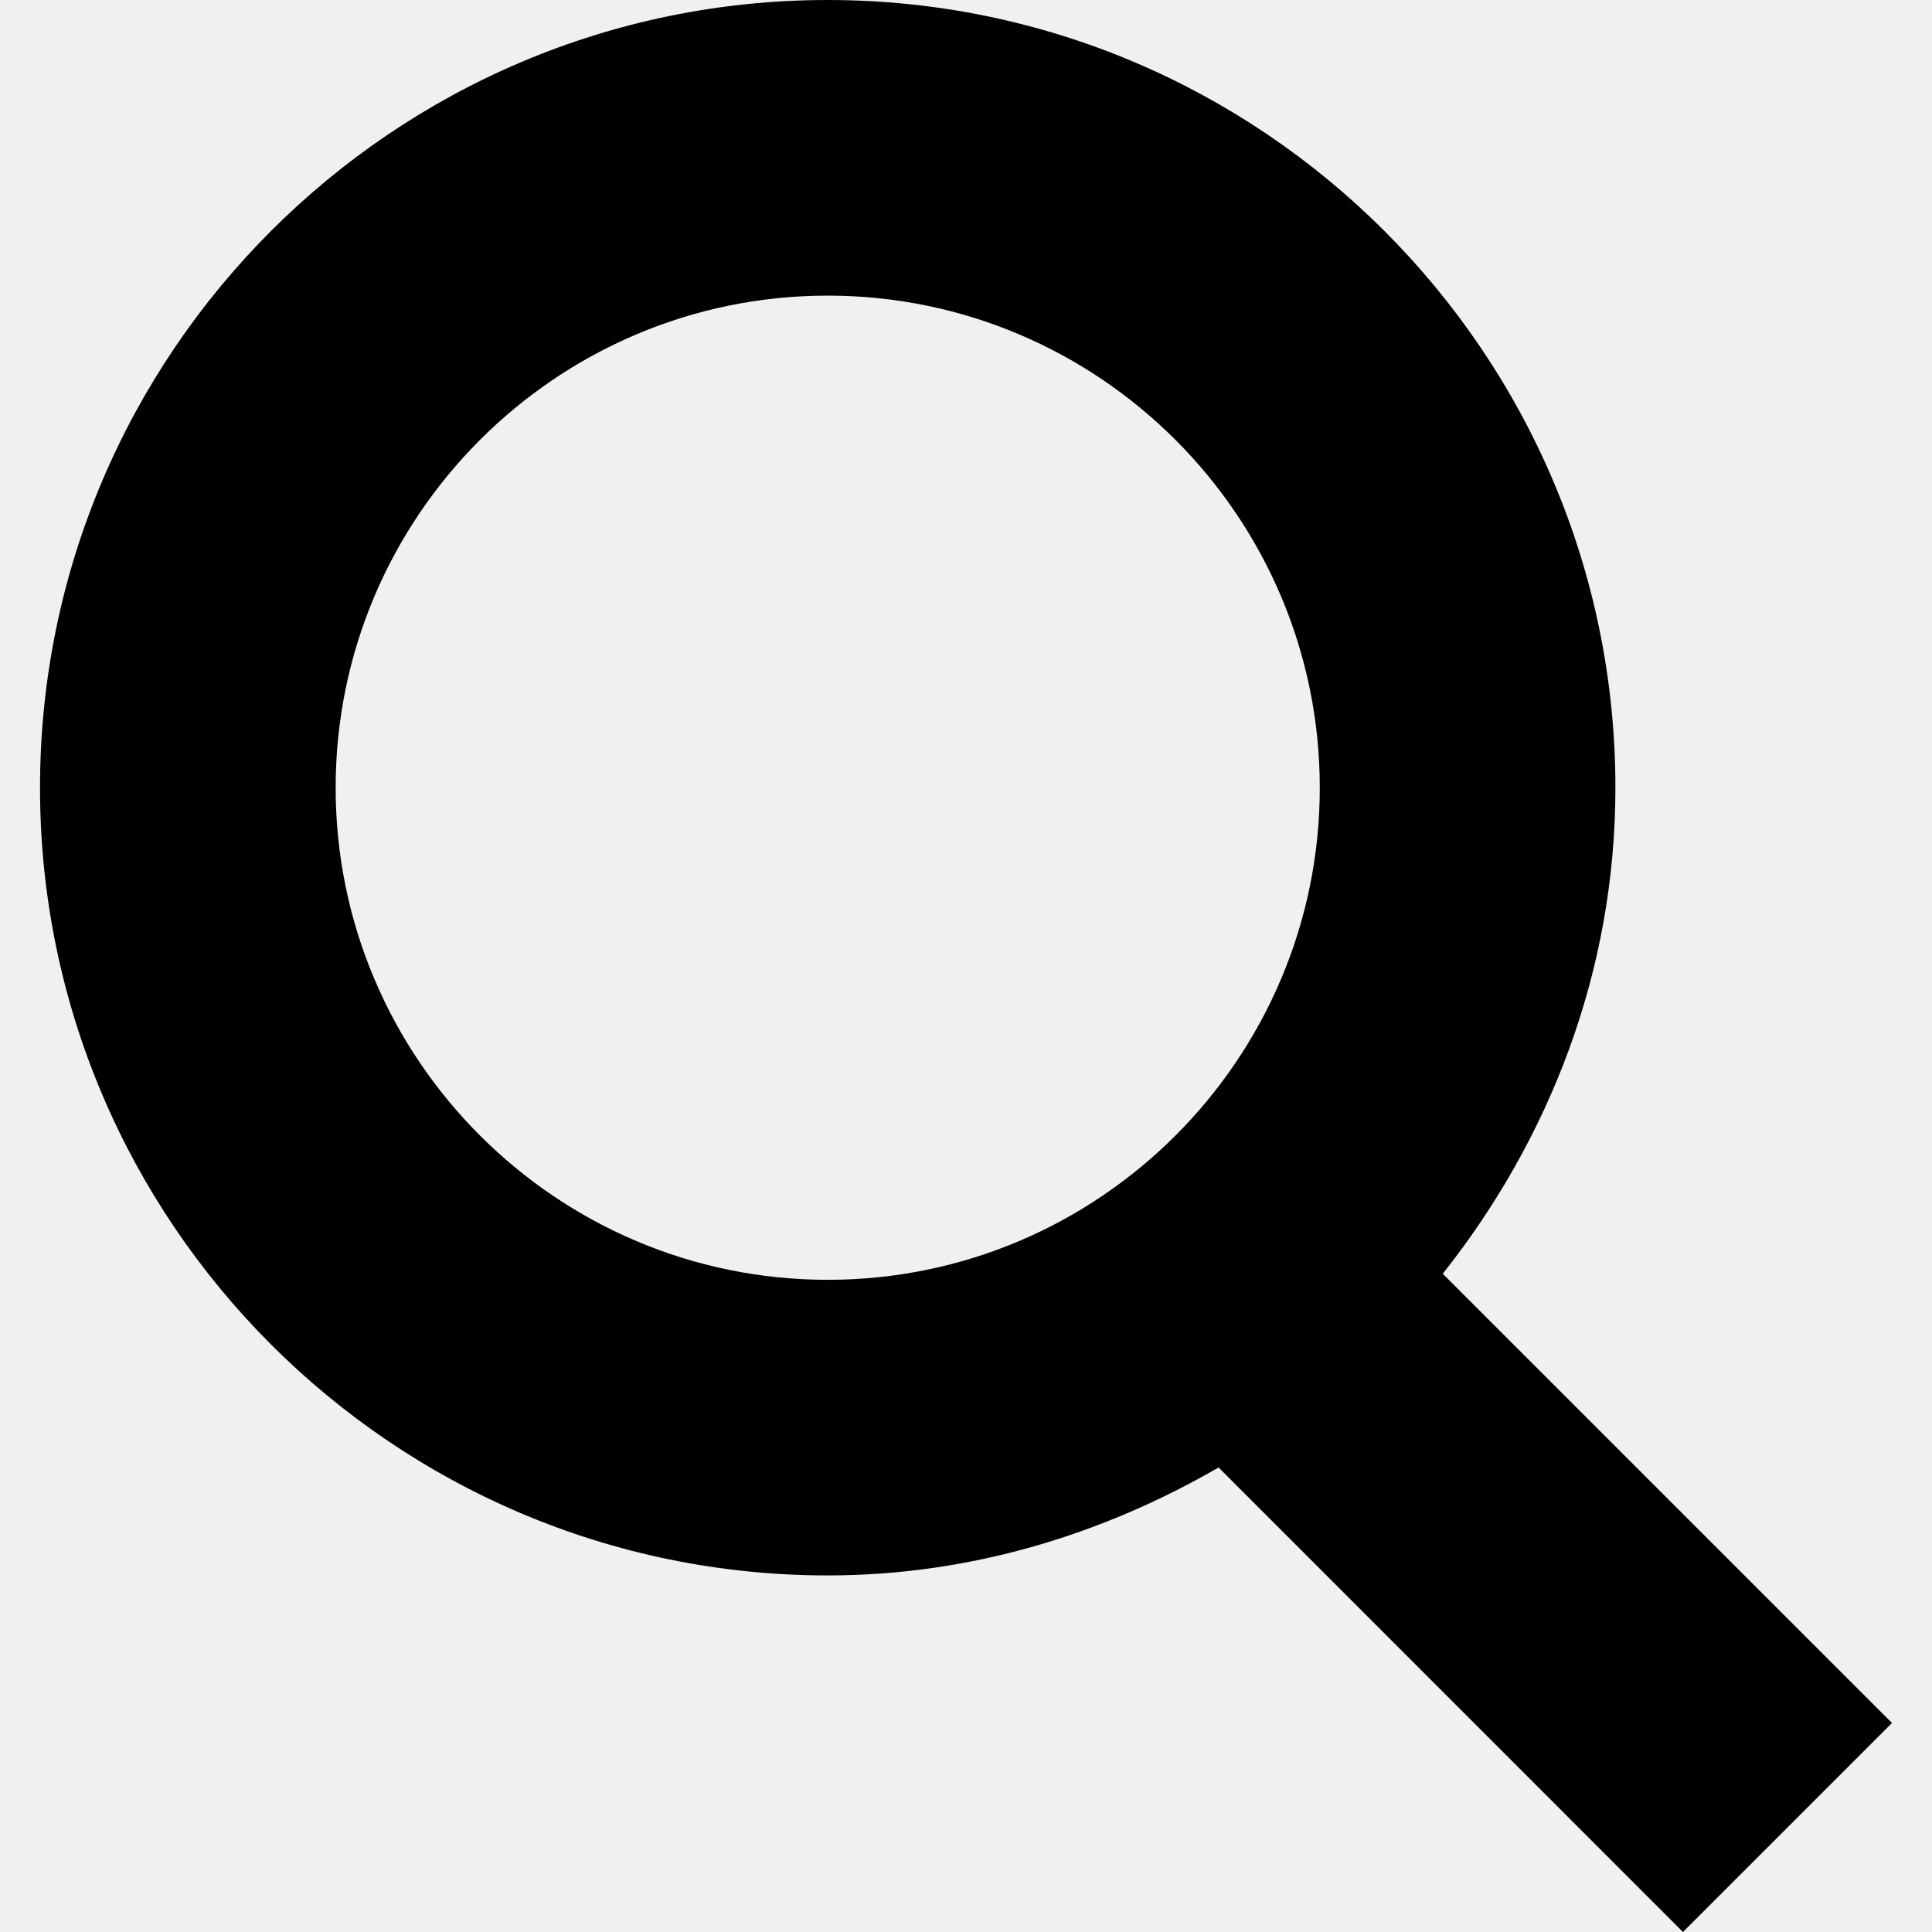
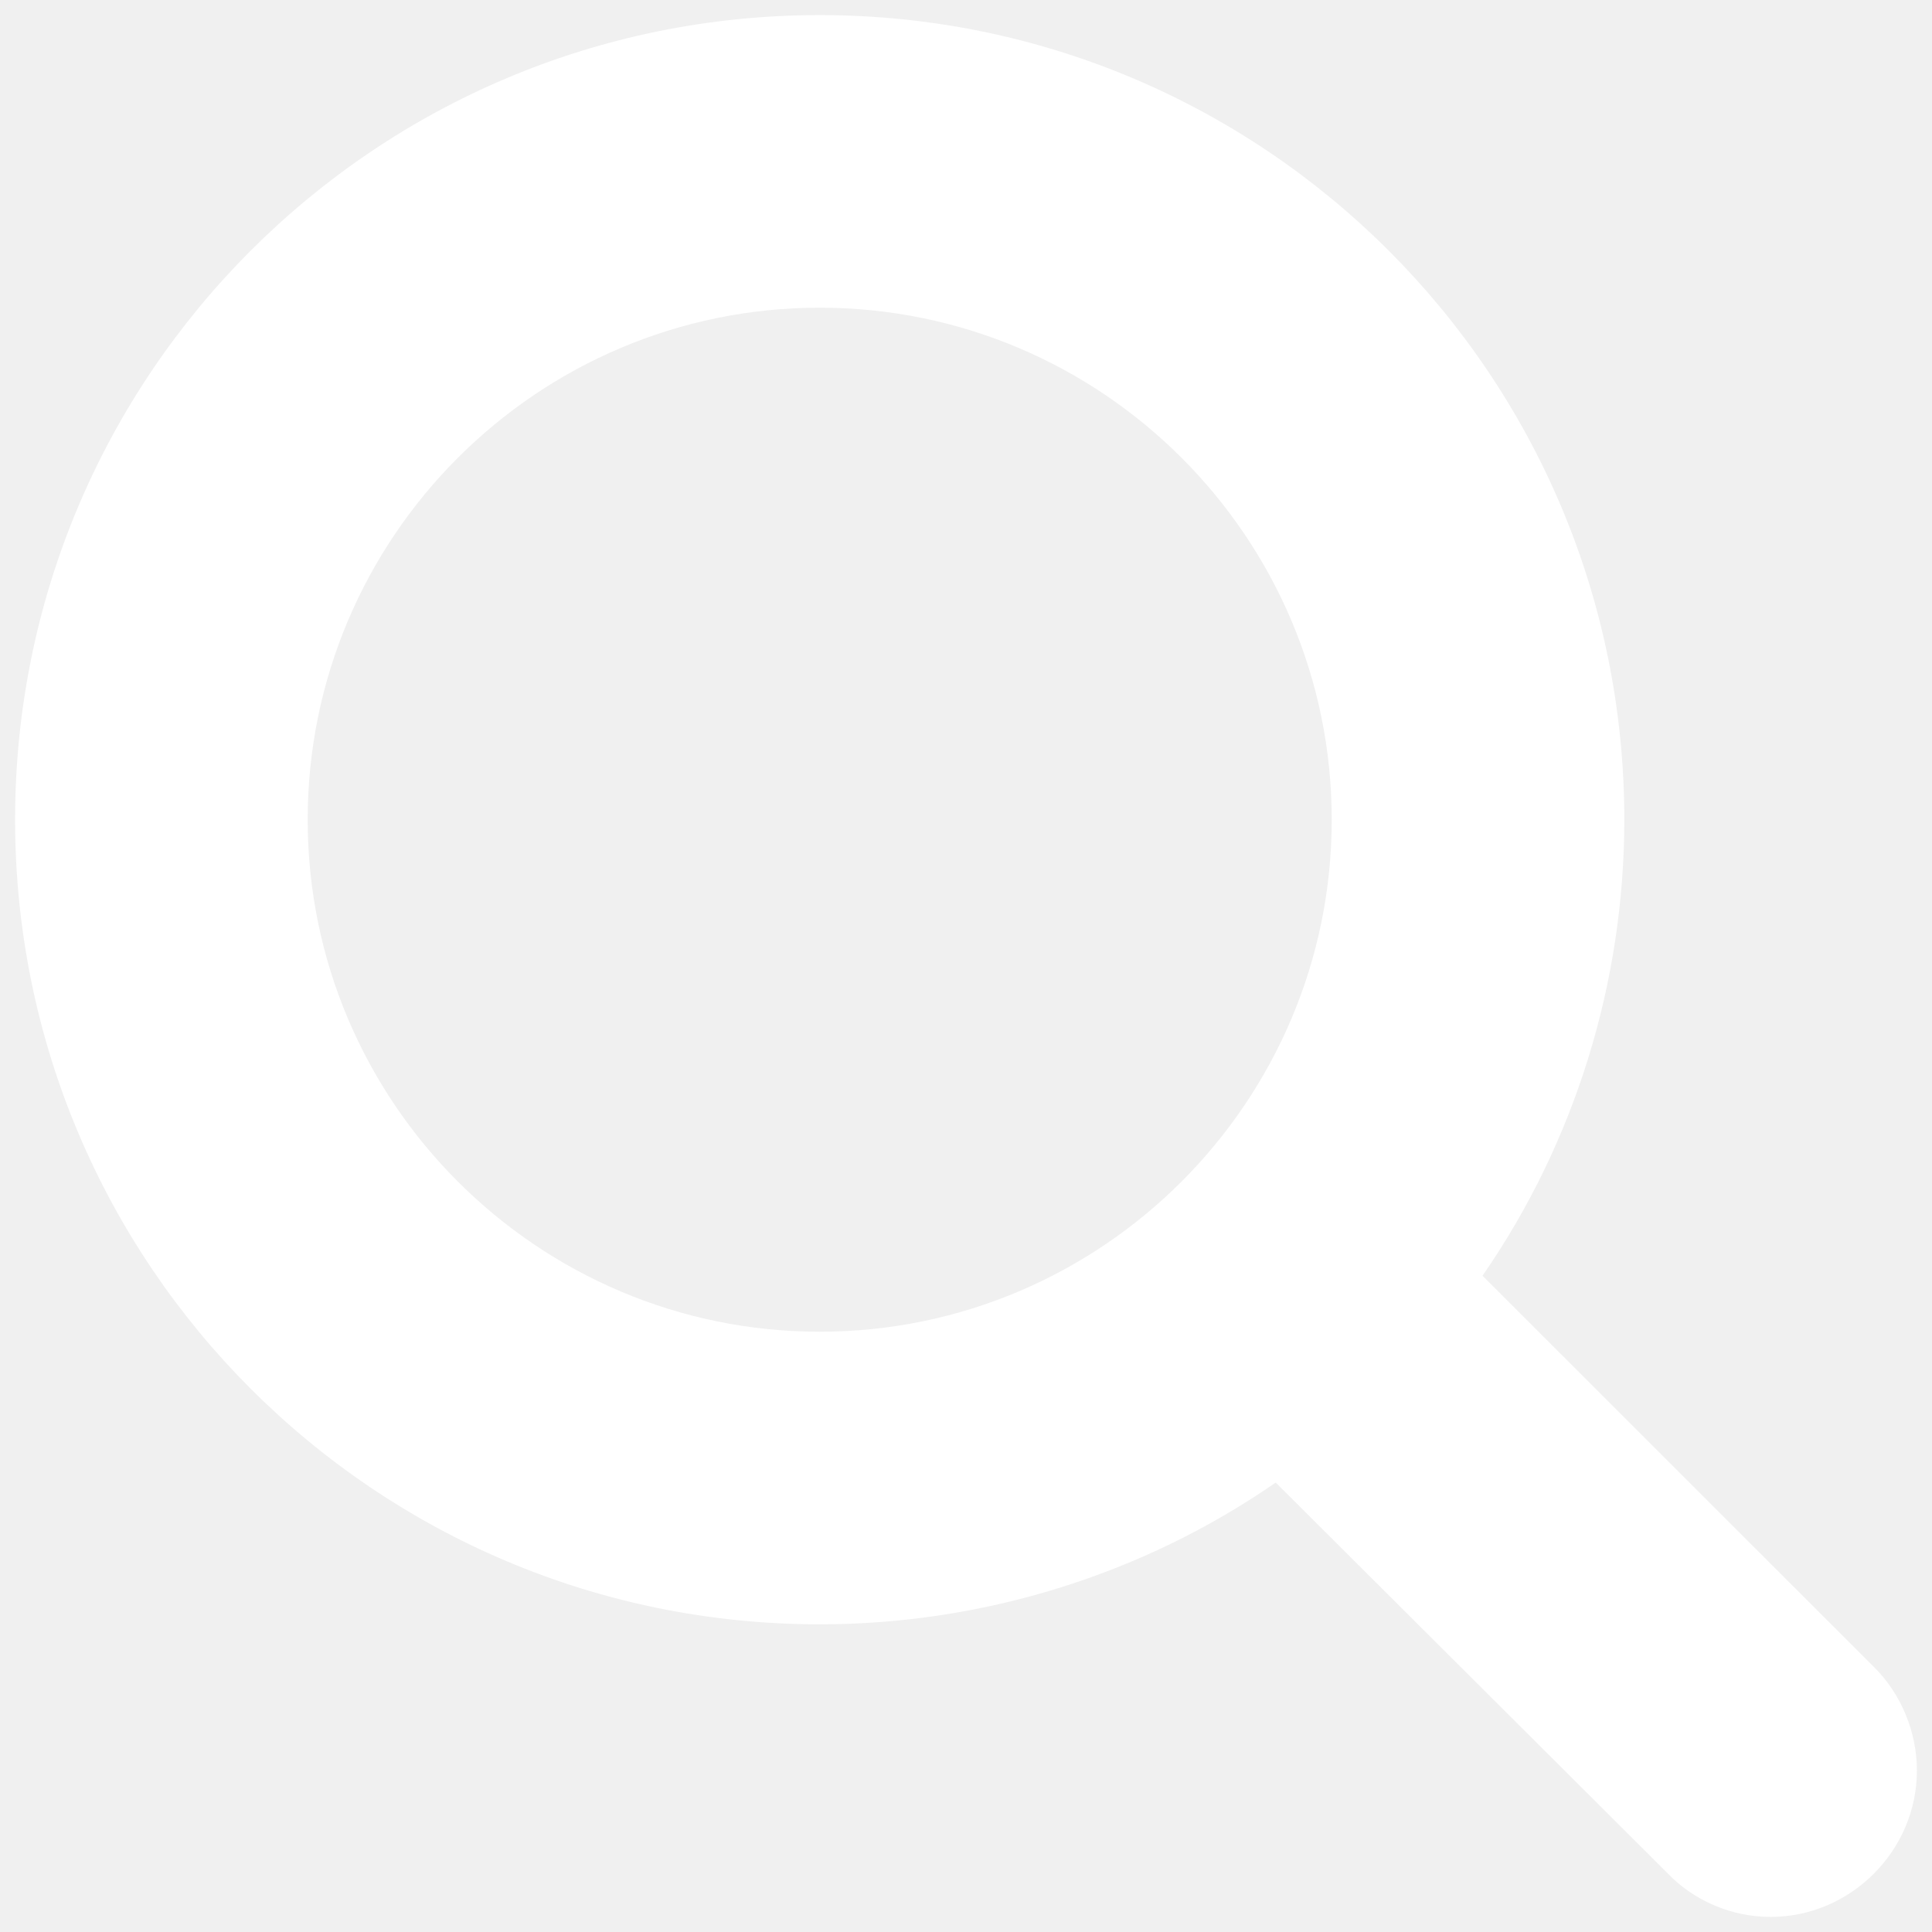
<svg xmlns="http://www.w3.org/2000/svg" version="1.1" id="Layer_1" x="0px" y="0px" width="128px" height="128px" viewBox="0 0 128 128" enable-background="new 0 0 128 128" xml:space="preserve">
-   <path d="M125.349,114.152L95.587,84.39c7.048-8.903,11.438-19.992,11.438-32.201C107.025,23.412,83.613,0,54.841,0  C26.063,0,2.651,23.412,2.651,52.188c0,28.778,23.412,52.188,52.189,52.188c9.463,0,18.232-2.725,25.894-7.152L111.501,128  L125.349,114.152z M22.238,52.188c0-17.975,14.628-32.603,32.603-32.603c17.976,0,32.598,14.628,32.598,32.603  c0,17.976-14.622,32.603-32.598,32.603C36.866,84.791,22.238,70.164,22.238,52.188z" />
+   <path fill="#FFFFFF" d="M117.309,127c-2.577,0-5.071-1.061-6.818-2.882L84.52,98.223c-8.856,6.13-19.459,9.393-30.211,9.393  C24.85,107.615,1,83.759,1,54.308C1,24.85,24.85,1,54.308,1c29.458,0,53.307,23.85,53.307,53.308  c0,10.752-3.256,21.349-9.393,30.211L124.2,110.49c1.739,1.74,2.8,4.235,2.8,6.818C127,122.609,122.609,127,117.309,127z   M54.308,20.385c-18.705,0-33.923,15.218-33.923,33.923c0,18.698,15.218,33.922,33.923,33.922c18.705,0,33.922-15.225,33.922-33.922  C88.23,35.603,73.013,20.385,54.308,20.385z" />
</svg>
